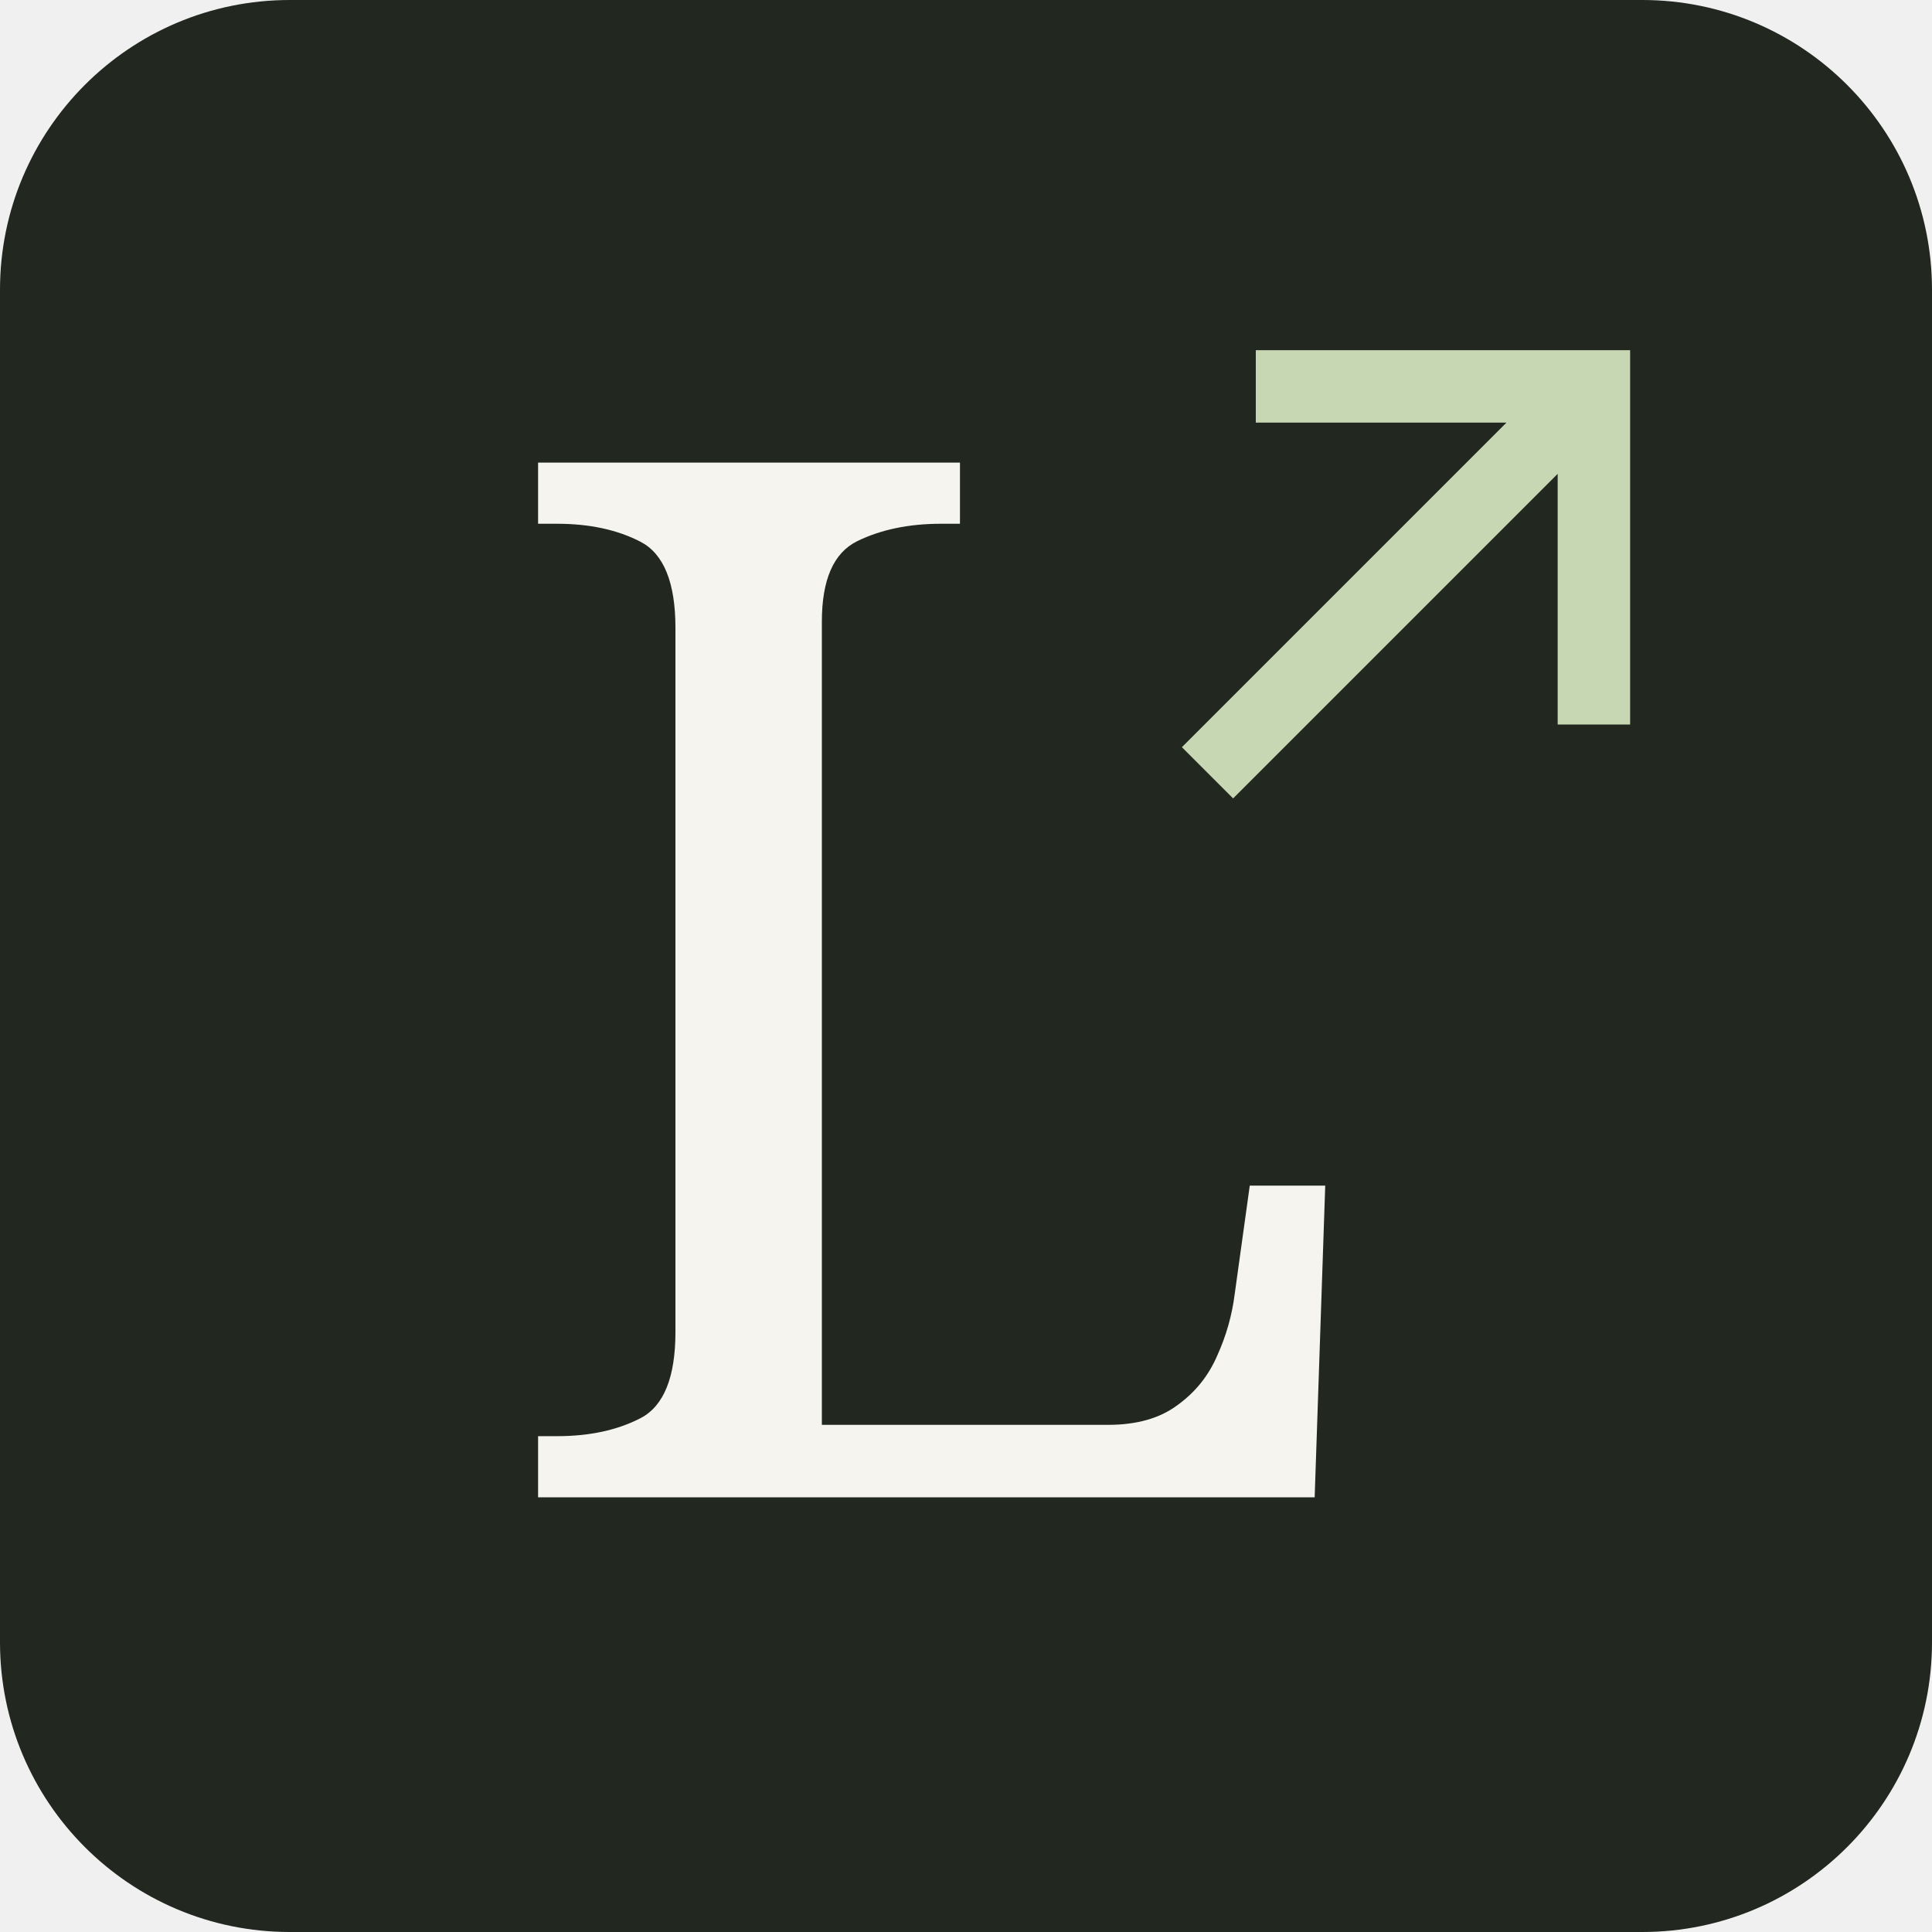
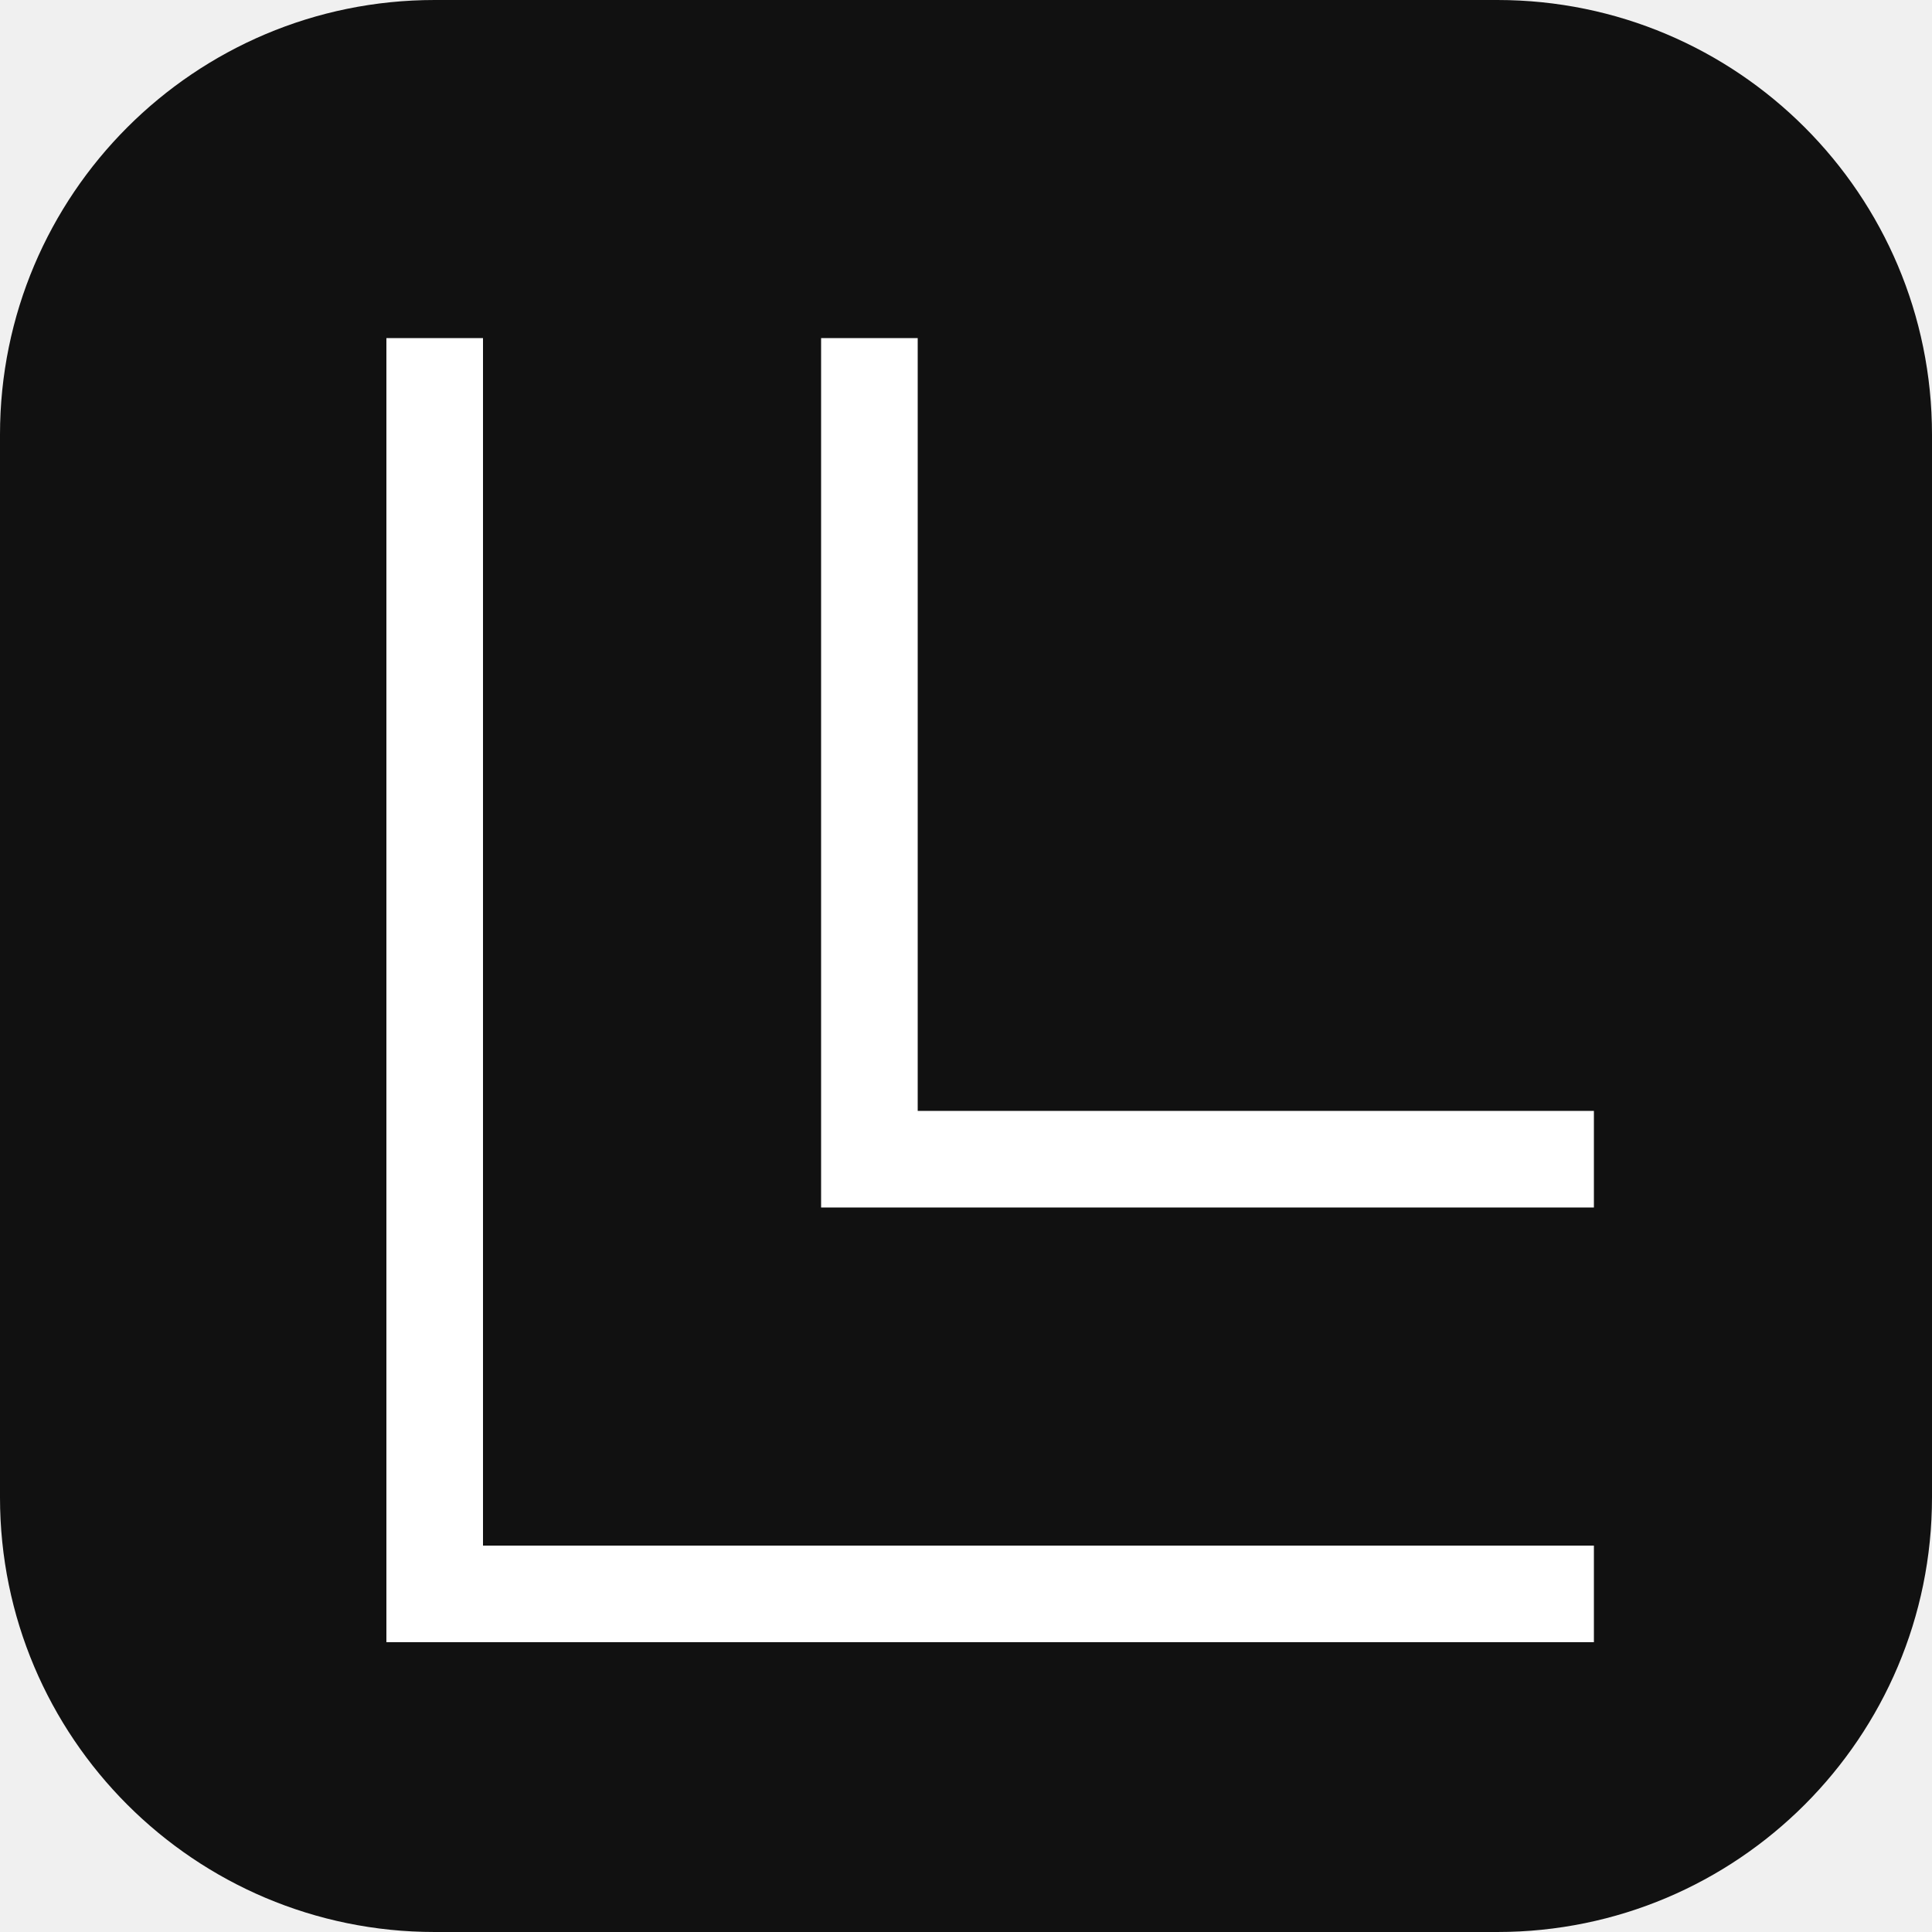
<svg xmlns="http://www.w3.org/2000/svg" viewBox="0 0 40 40">
-   <rect width="40" height="40" rx="6" fill="#222720" />
-   <text x="10" y="31" fill="#f5f4ef" font-family="Georgia,serif" font-size="30">L</text>
-   <path d="M26 8h7v7m0-7-8 8" fill="none" stroke="#c7d7b3" stroke-width="1.5" />
+   <rect width="40" height="40" rx="9" fill="#111" />
+   <path d="M9 7v26h24M18 7v17h15" fill="none" stroke="#fff" stroke-width="2" />
</svg>
